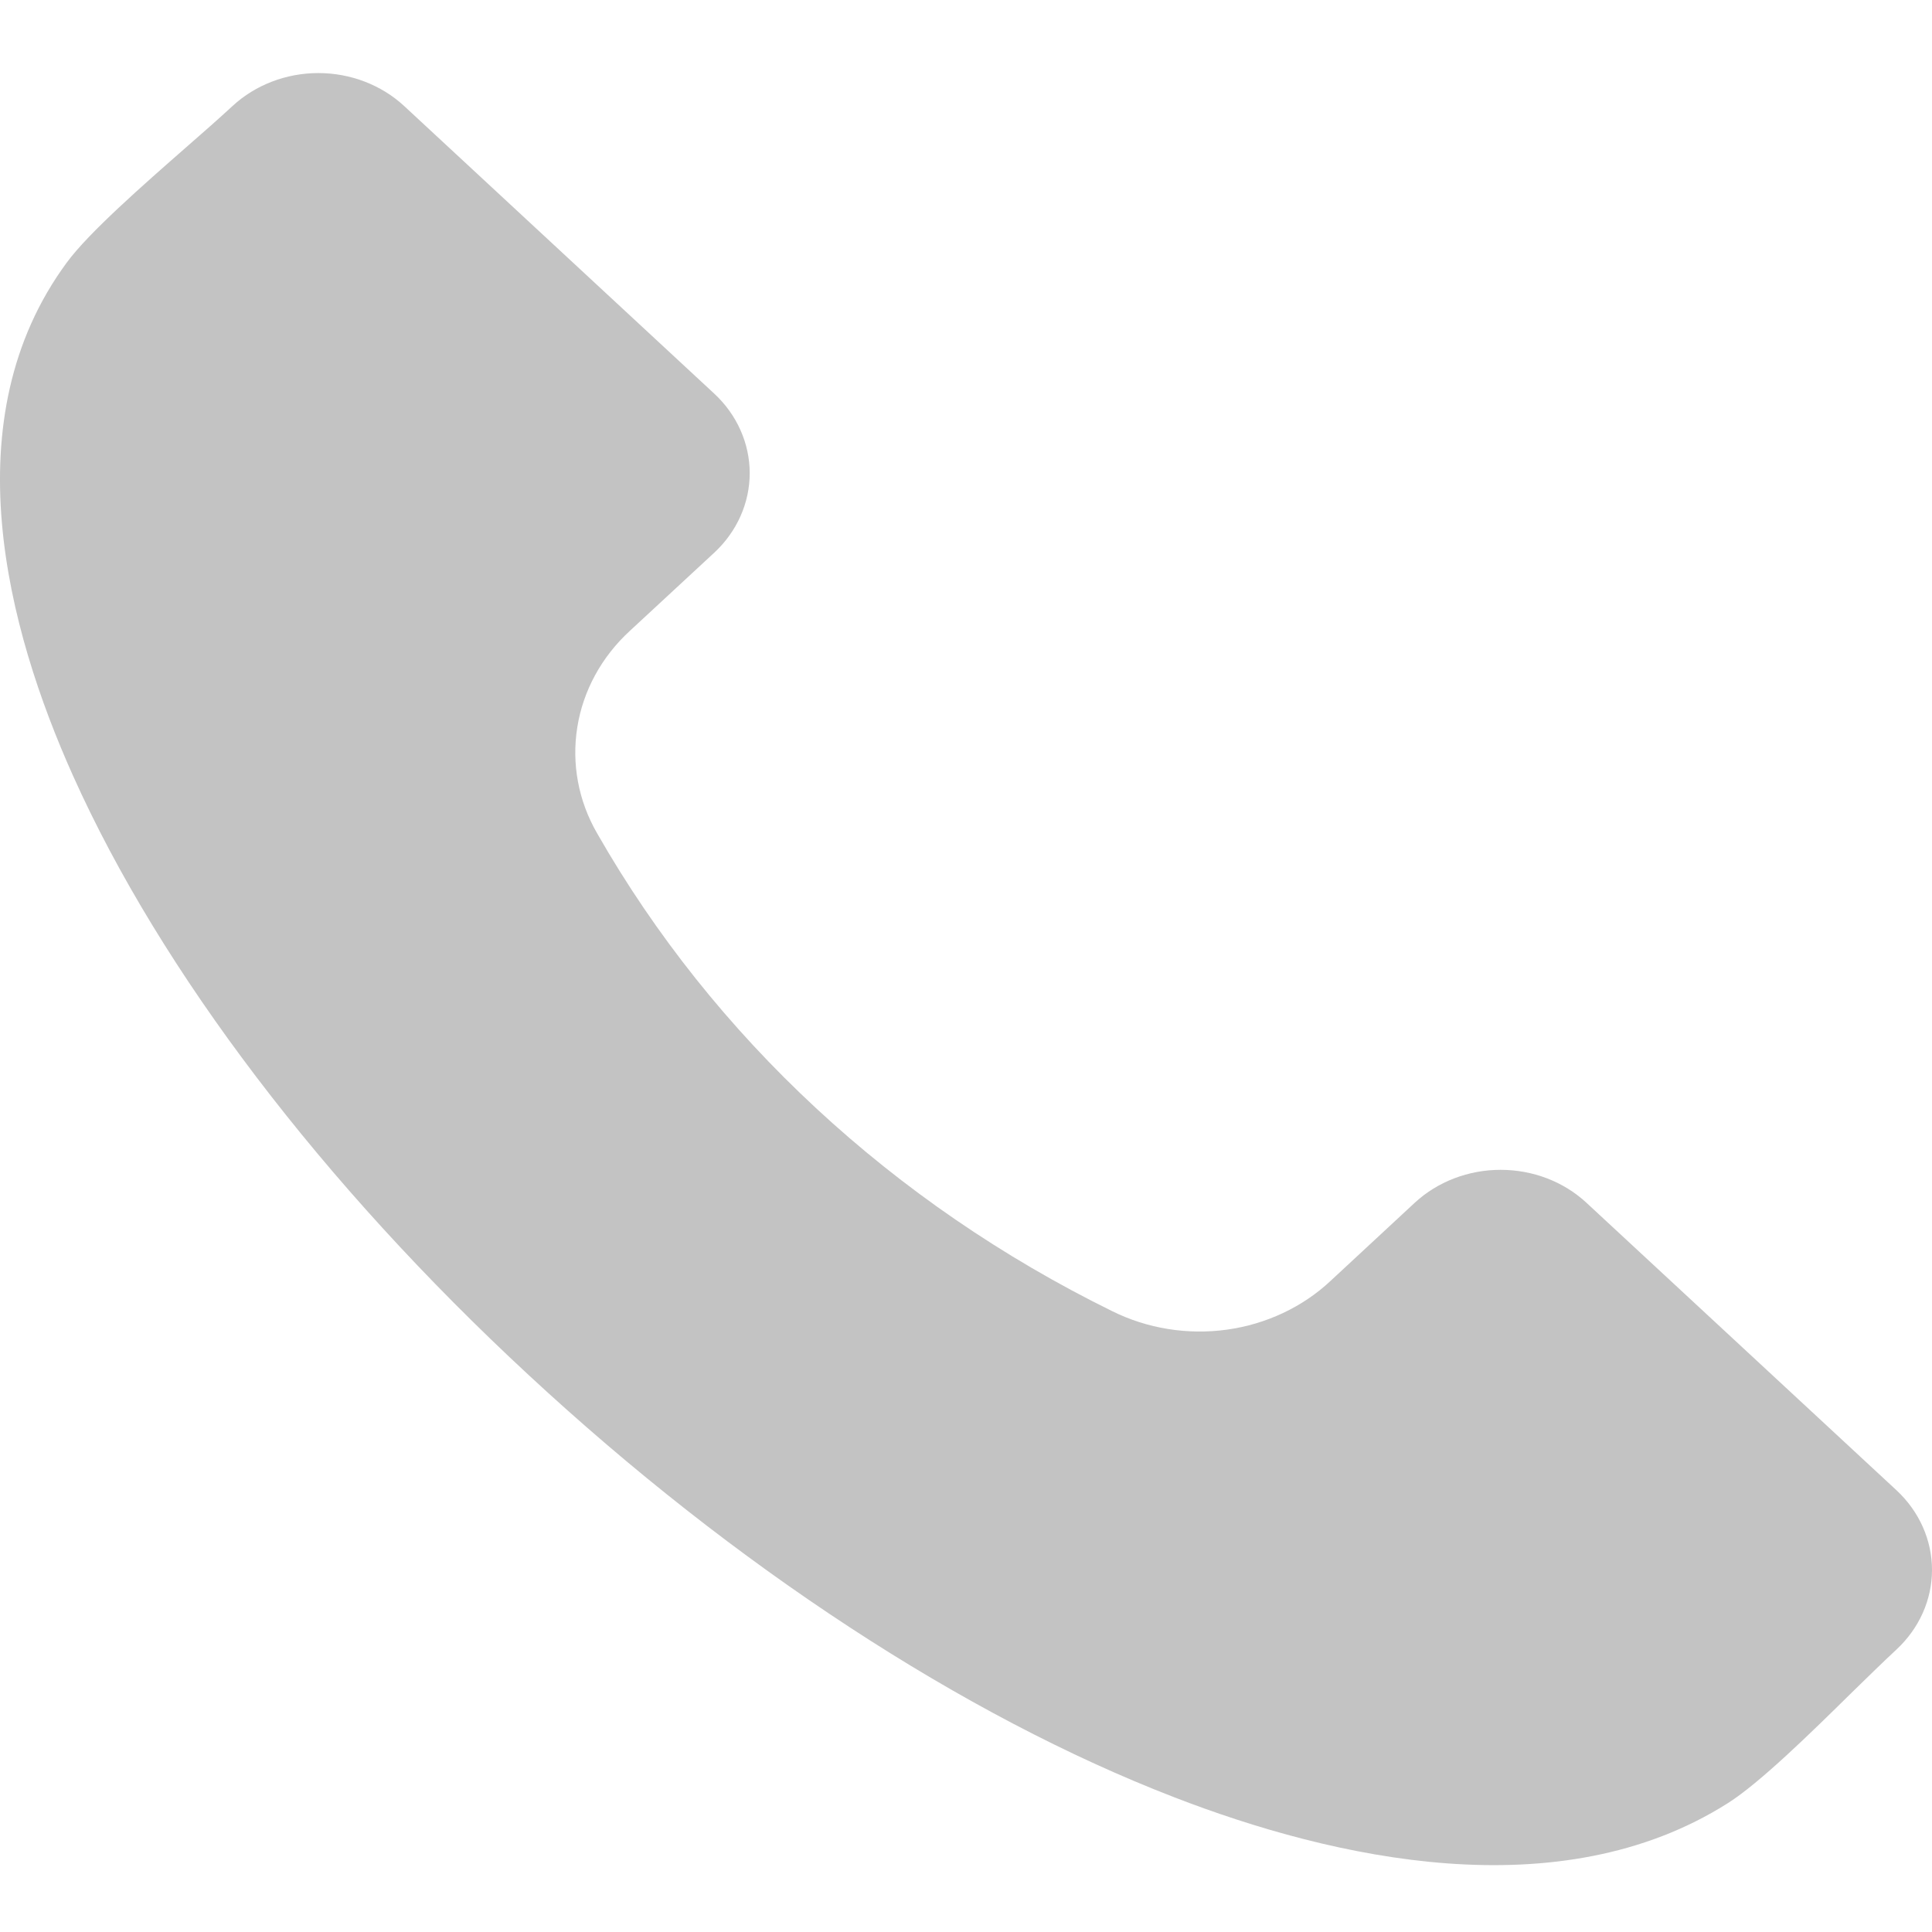
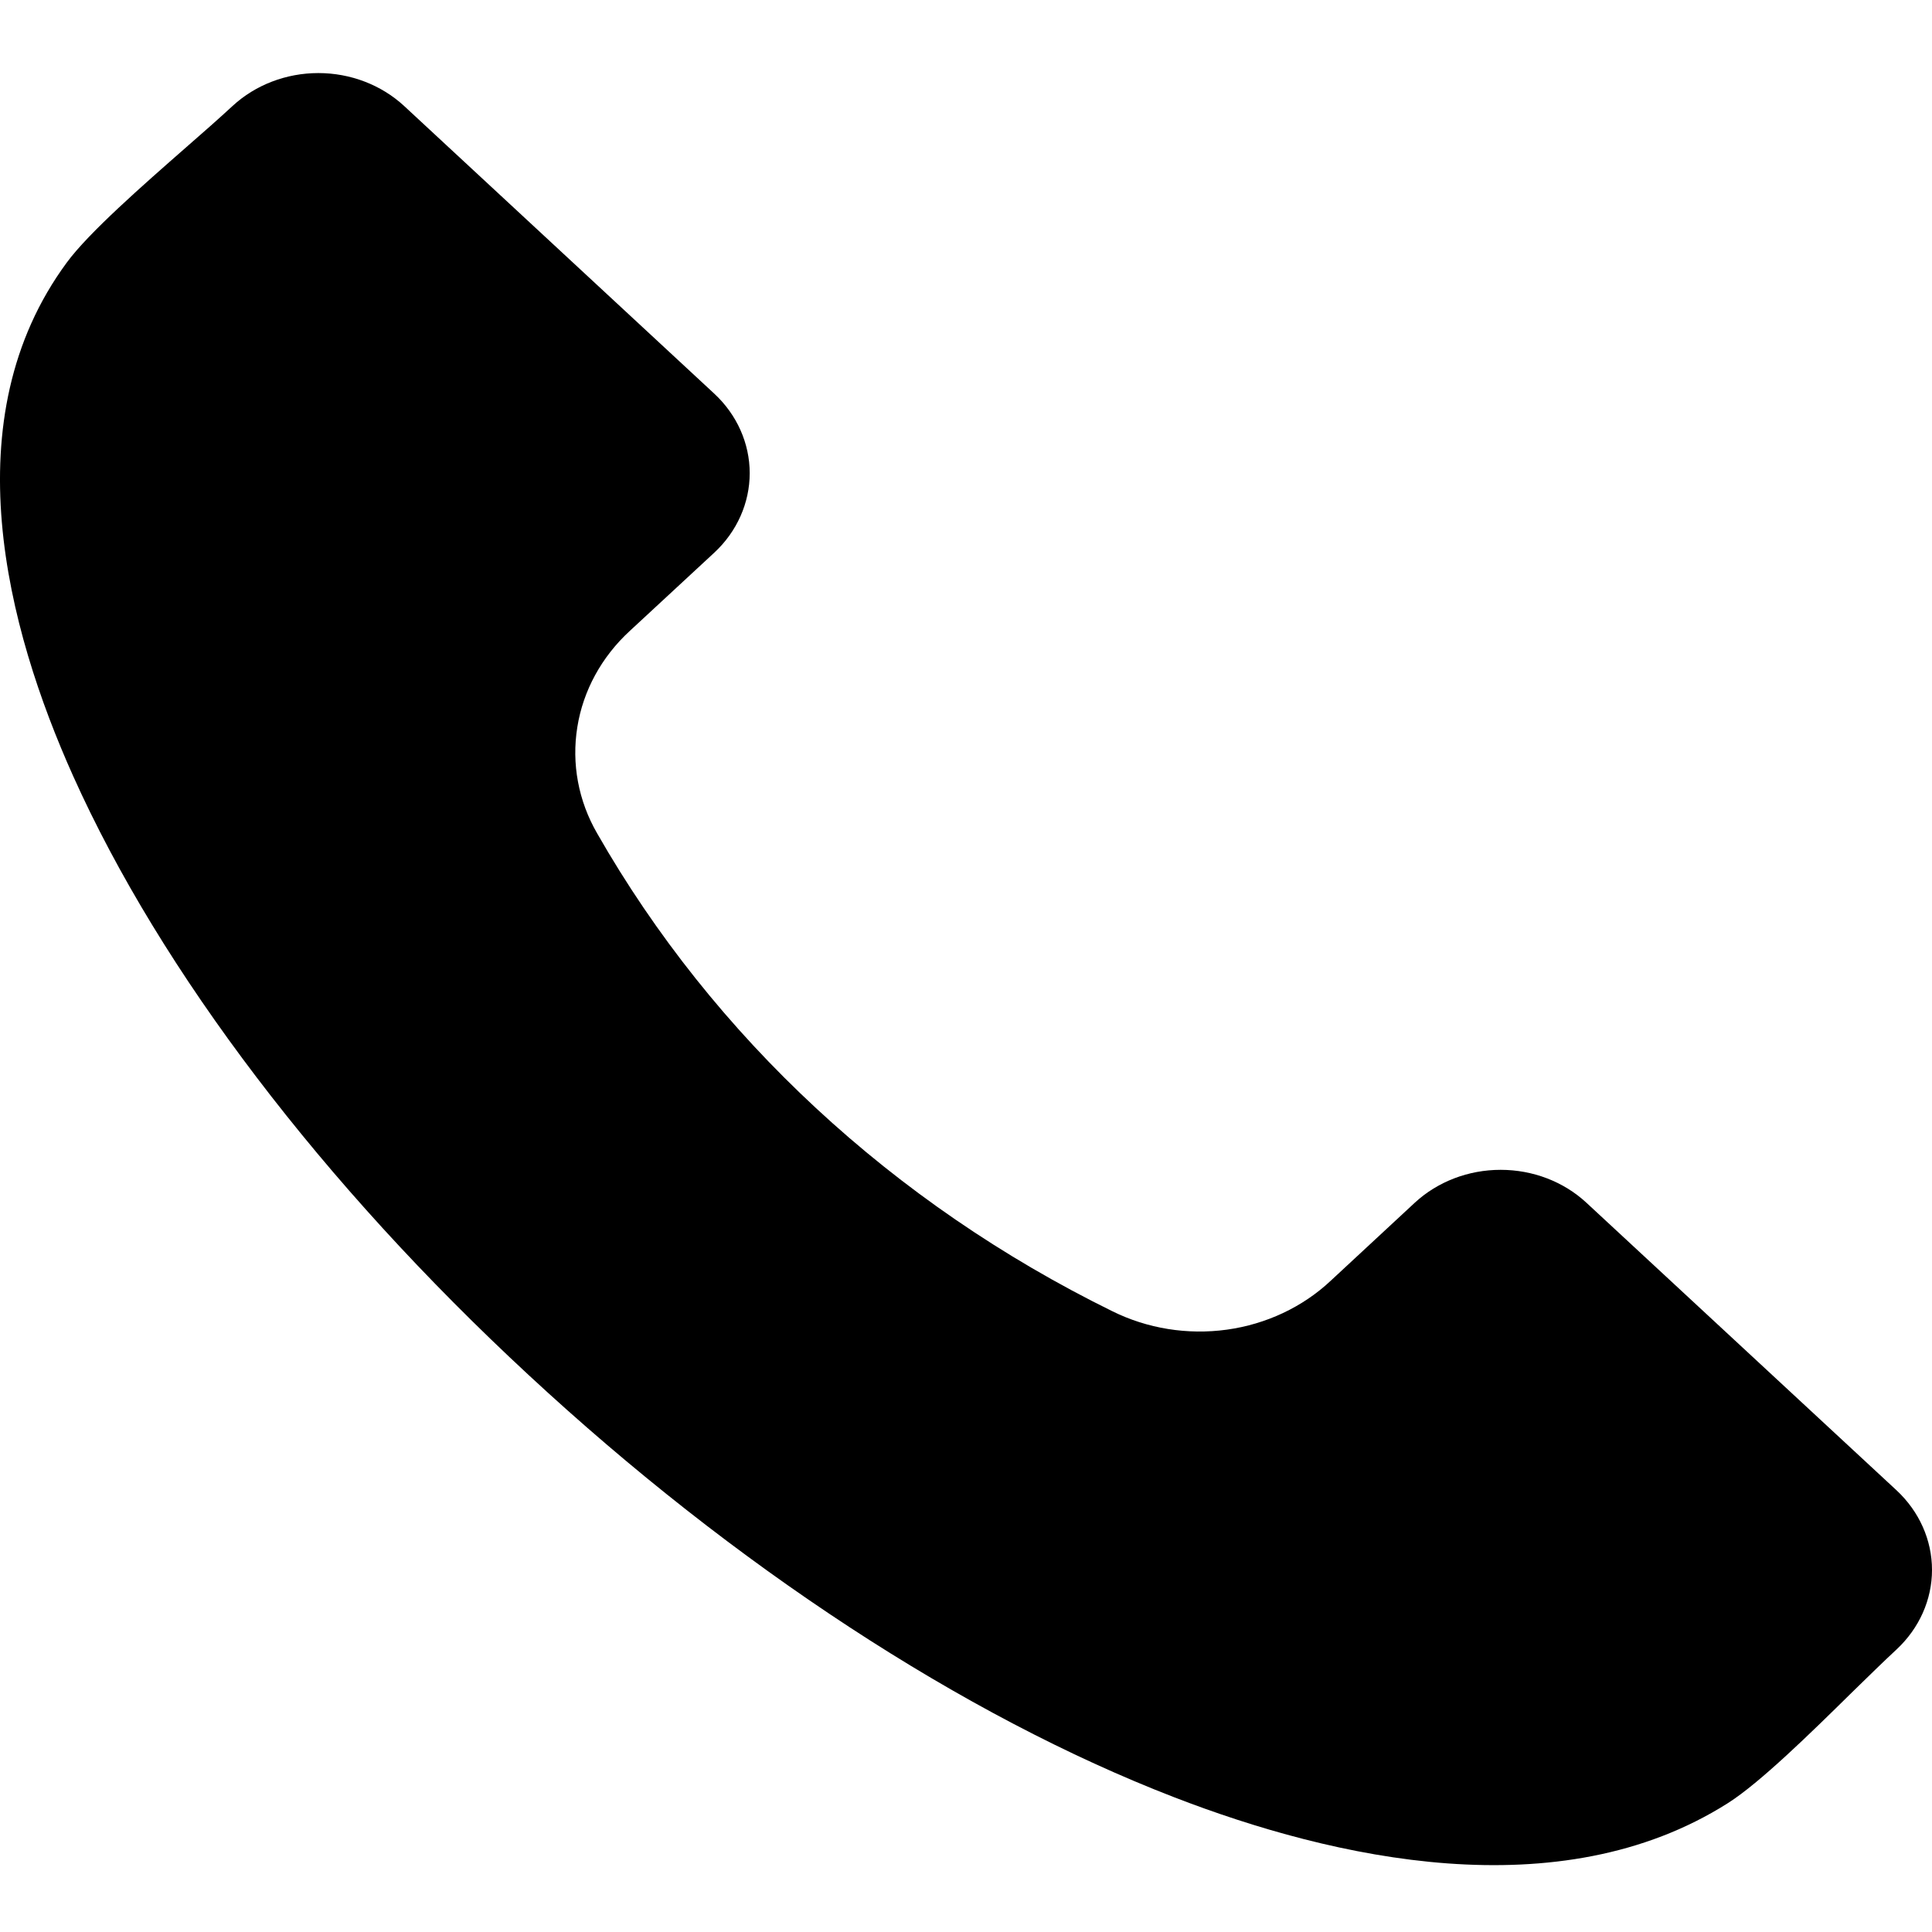
- <svg xmlns="http://www.w3.org/2000/svg" width="22" height="22" viewBox="0 0 22 22" fill="none">
-   <path fill-rule="evenodd" clip-rule="evenodd" d="M21.597 18.782C21.451 18.917 21.275 19.09 21.088 19.272C20.622 19.731 20.04 20.302 19.675 20.533C17.755 21.75 15.186 21.168 13.369 20.465C10.972 19.539 8.362 17.831 6.019 15.657C3.673 13.483 1.832 11.062 0.834 8.839C0.077 7.153 -0.552 4.77 0.761 2.989C1.01 2.65 1.626 2.11 2.12 1.677C2.318 1.505 2.503 1.341 2.649 1.206C2.908 0.967 3.259 0.832 3.625 0.832C3.991 0.832 4.342 0.967 4.601 1.206L8.134 4.483C8.392 4.723 8.537 5.049 8.537 5.388C8.537 5.727 8.392 6.053 8.134 6.293L7.172 7.184C6.85 7.48 6.64 7.865 6.574 8.28C6.507 8.696 6.586 9.12 6.8 9.49C8.124 11.808 10.168 13.703 12.666 14.931C13.065 15.129 13.523 15.203 13.971 15.141C14.418 15.079 14.833 14.884 15.151 14.586L16.111 13.695C16.371 13.455 16.722 13.321 17.088 13.321C17.454 13.321 17.805 13.455 18.064 13.695L21.597 16.971C21.855 17.212 22 17.537 22 17.877C22 18.216 21.855 18.541 21.597 18.782Z" fill="#C3C3C3" />
+ <svg xmlns="http://www.w3.org/2000/svg" width="22" height="22" viewBox="0 0 22 22">
+   <path fill-rule="evenodd" clip-rule="evenodd" d="M21.597 18.782C21.451 18.917 21.275 19.09 21.088 19.272C20.622 19.731 20.04 20.302 19.675 20.533C17.755 21.75 15.186 21.168 13.369 20.465C10.972 19.539 8.362 17.831 6.019 15.657C3.673 13.483 1.832 11.062 0.834 8.839C0.077 7.153 -0.552 4.77 0.761 2.989C1.01 2.65 1.626 2.11 2.12 1.677C2.318 1.505 2.503 1.341 2.649 1.206C2.908 0.967 3.259 0.832 3.625 0.832C3.991 0.832 4.342 0.967 4.601 1.206L8.134 4.483C8.392 4.723 8.537 5.049 8.537 5.388C8.537 5.727 8.392 6.053 8.134 6.293L7.172 7.184C6.85 7.48 6.64 7.865 6.574 8.28C6.507 8.696 6.586 9.12 6.8 9.49C8.124 11.808 10.168 13.703 12.666 14.931C13.065 15.129 13.523 15.203 13.971 15.141C14.418 15.079 14.833 14.884 15.151 14.586L16.111 13.695C16.371 13.455 16.722 13.321 17.088 13.321C17.454 13.321 17.805 13.455 18.064 13.695L21.597 16.971C21.855 17.212 22 17.537 22 17.877C22 18.216 21.855 18.541 21.597 18.782Z" />
</svg>
